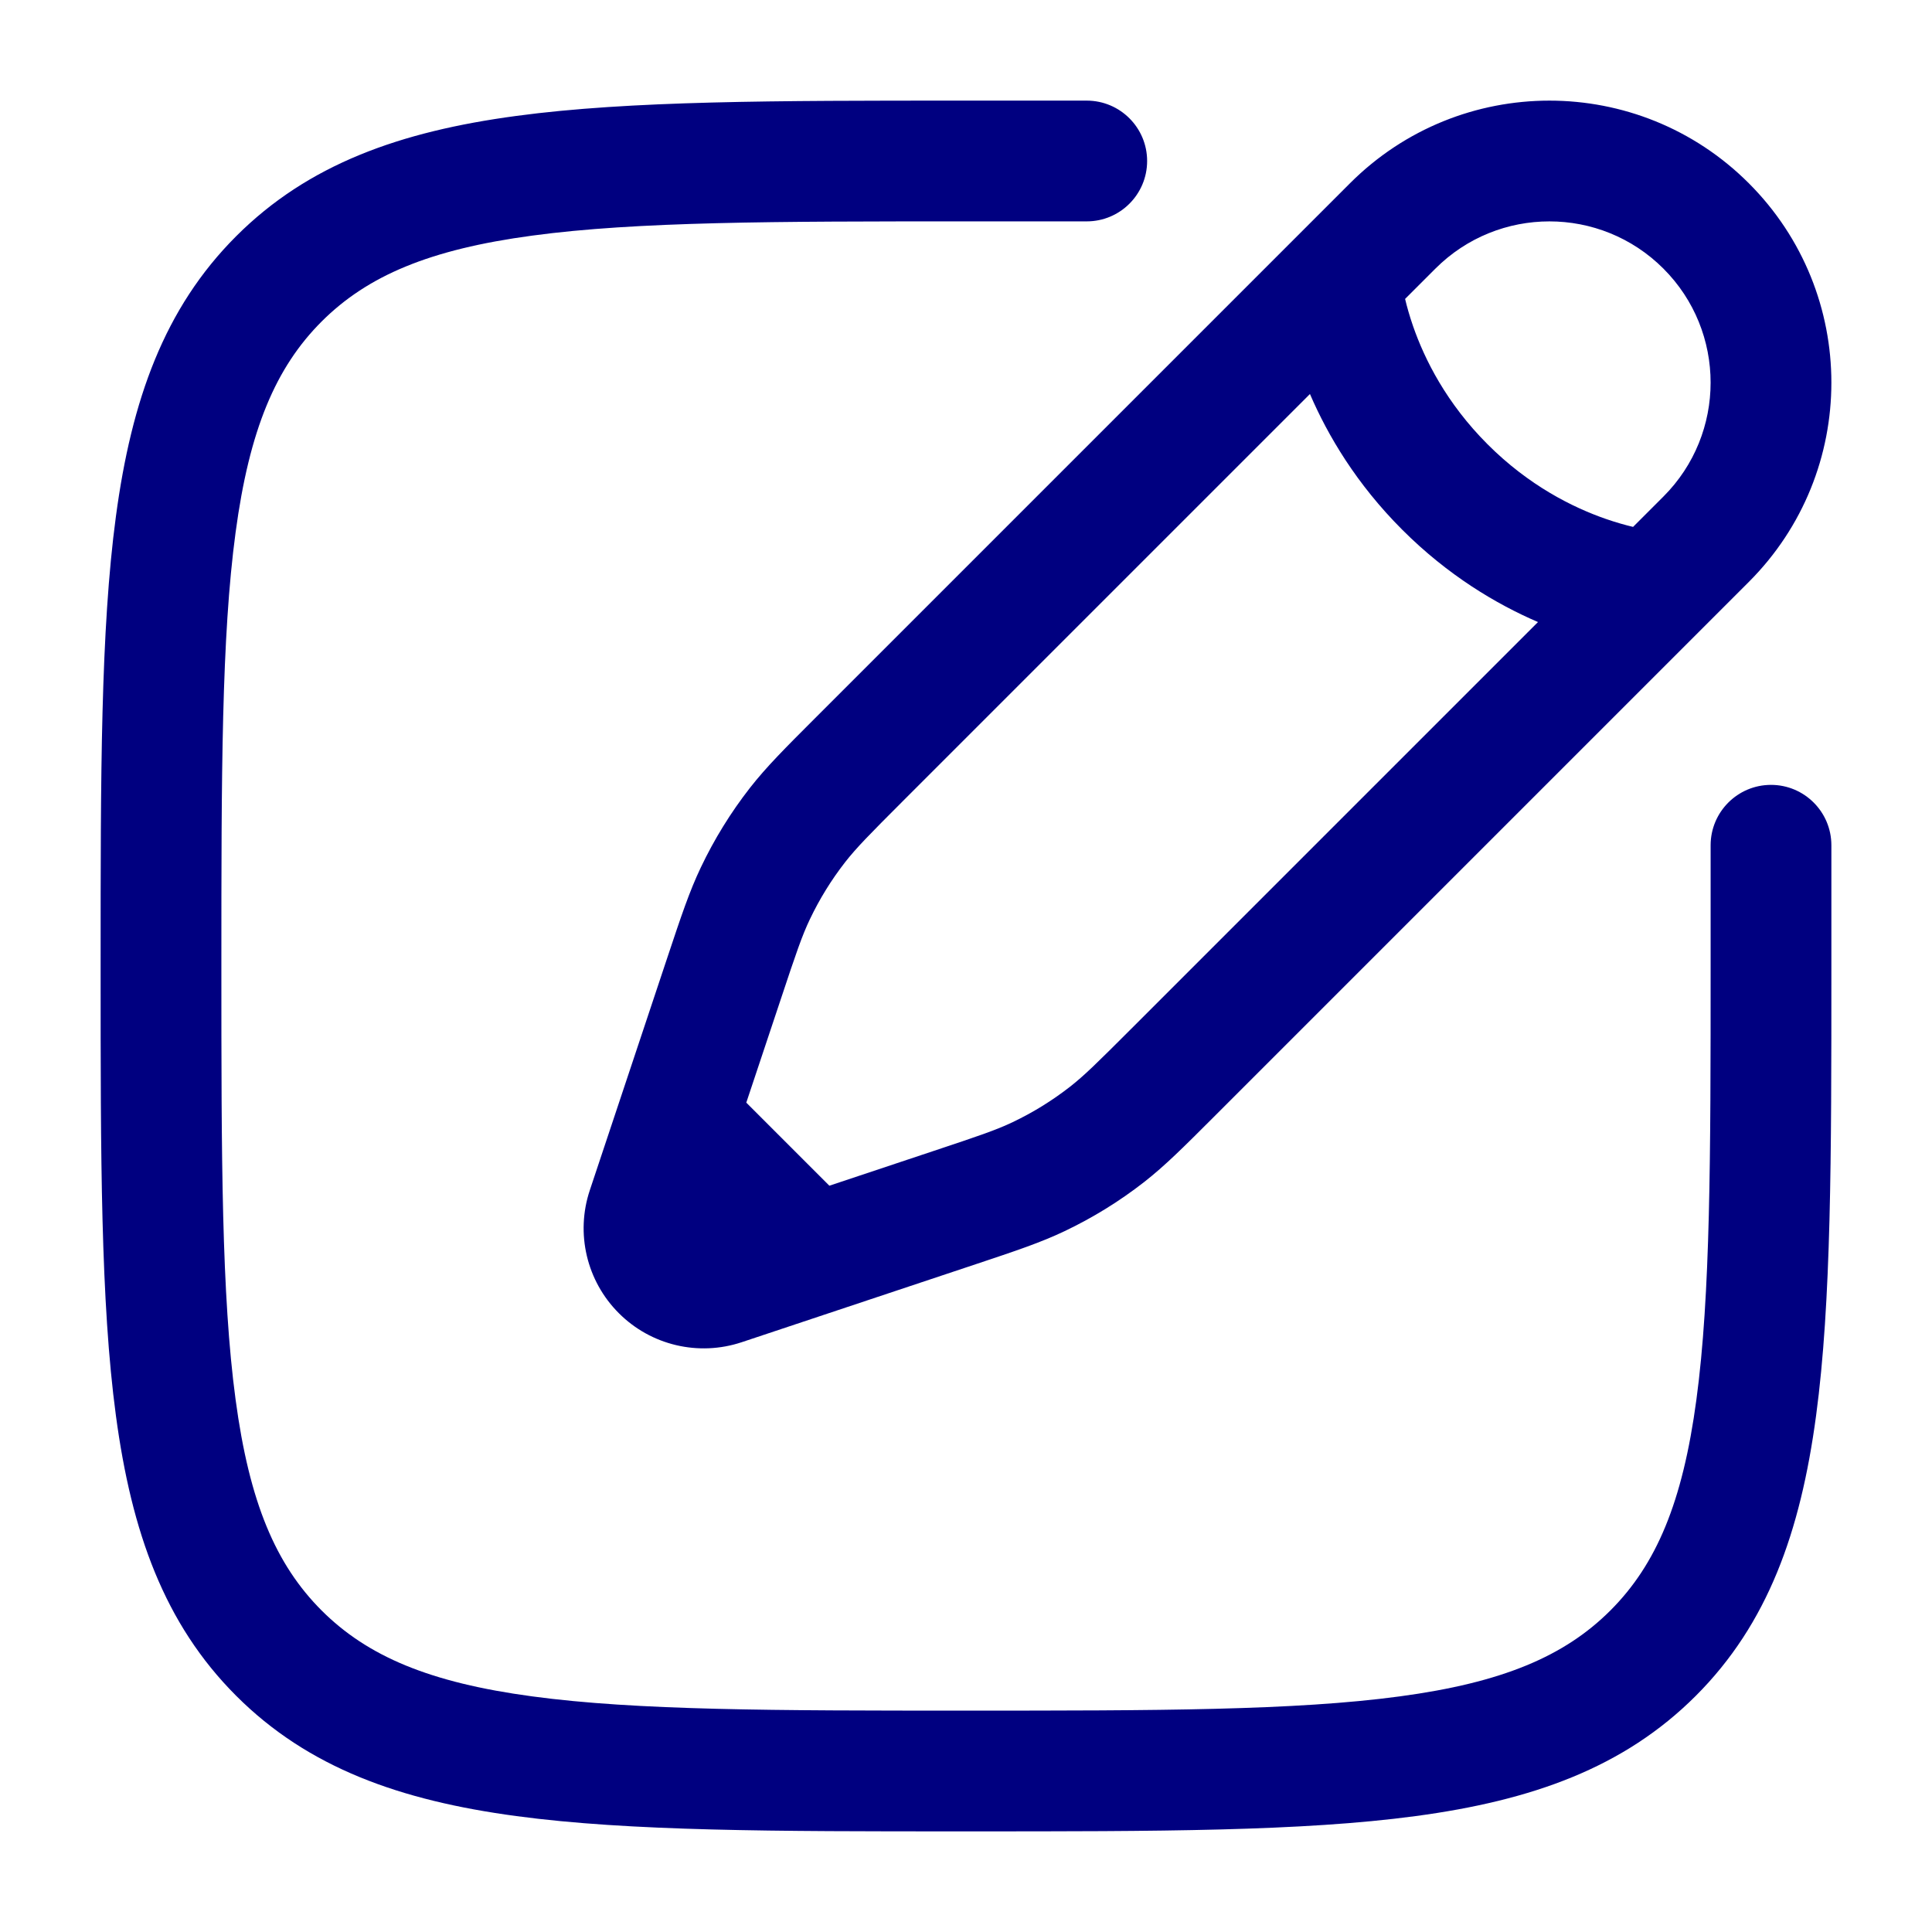
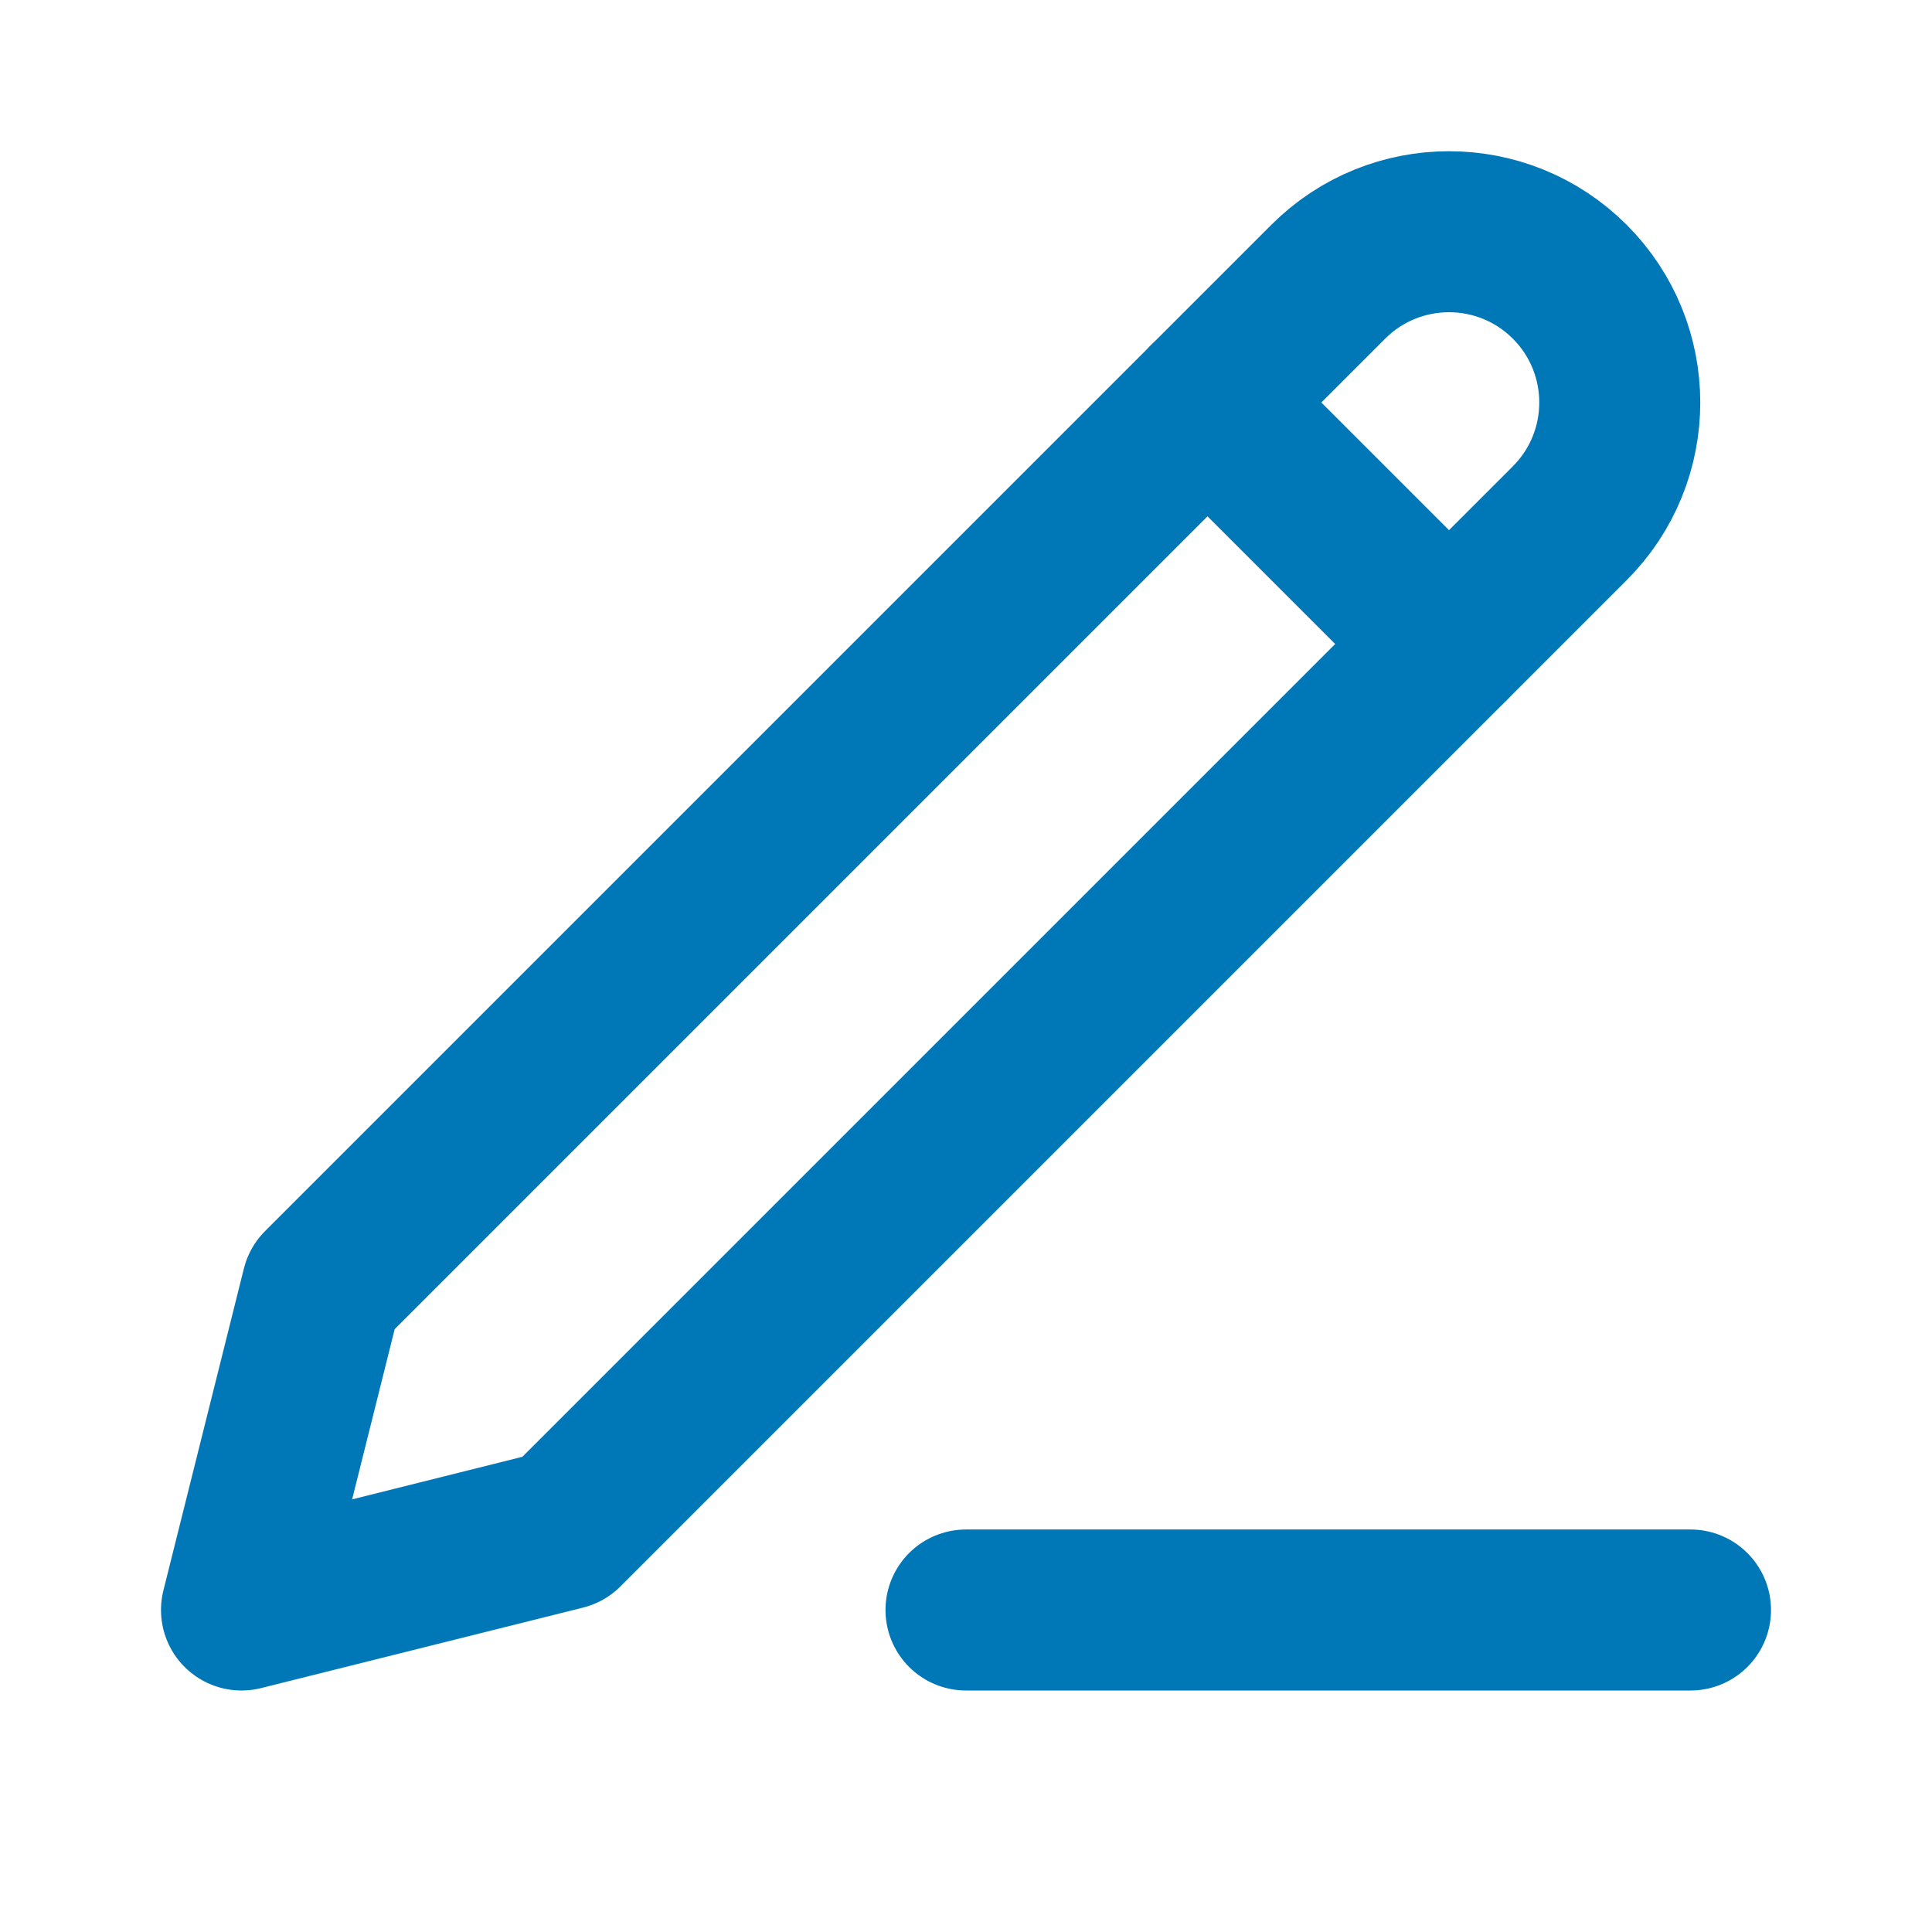
- <svg xmlns="http://www.w3.org/2000/svg" width="36" height="36" viewBox="0 0 36 36" fill="none">
-   <path fill-rule="evenodd" clip-rule="evenodd" d="M17.914 1.875H20.25C20.871 1.875 21.375 2.379 21.375 3C21.375 3.621 20.871 4.125 20.25 4.125H18C14.433 4.125 11.87 4.127 9.92 4.39C8.003 4.647 6.847 5.138 5.992 5.992C5.138 6.847 4.647 8.003 4.39 9.92C4.127 11.87 4.125 14.433 4.125 18C4.125 21.567 4.127 24.13 4.39 26.08C4.647 27.997 5.138 29.153 5.992 30.008C6.847 30.862 8.003 31.353 9.92 31.61C11.87 31.873 14.433 31.875 18 31.875C21.567 31.875 24.13 31.873 26.08 31.61C27.997 31.353 29.153 30.862 30.008 30.008C30.862 29.153 31.353 27.997 31.61 26.08C31.873 24.13 31.875 21.567 31.875 18V15.75C31.875 15.129 32.379 14.625 33 14.625C33.621 14.625 34.125 15.129 34.125 15.75V18.086C34.125 21.549 34.125 24.262 33.84 26.379C33.549 28.547 32.941 30.257 31.599 31.599C30.257 32.941 28.547 33.549 26.379 33.84C24.262 34.125 21.549 34.125 18.086 34.125H17.914C14.451 34.125 11.738 34.125 9.621 33.84C7.453 33.549 5.743 32.941 4.401 31.599C3.059 30.257 2.451 28.547 2.16 26.379C1.875 24.262 1.875 21.549 1.875 18.086V17.914C1.875 14.451 1.875 11.738 2.16 9.621C2.451 7.453 3.059 5.743 4.401 4.401C5.743 3.059 7.453 2.451 9.621 2.16C11.738 1.875 14.451 1.875 17.914 1.875ZM25.156 3.414C27.208 1.362 30.534 1.362 32.586 3.414C34.638 5.466 34.638 8.792 32.586 10.844L22.614 20.816C22.057 21.373 21.708 21.722 21.319 22.026C20.86 22.384 20.364 22.69 19.839 22.94C19.393 23.153 18.925 23.309 18.178 23.558L13.821 25.01C13.017 25.278 12.13 25.069 11.531 24.469C10.931 23.87 10.722 22.983 10.99 22.179L12.442 17.822C12.691 17.075 12.847 16.607 13.06 16.161C13.31 15.636 13.616 15.14 13.974 14.681C14.278 14.292 14.627 13.943 15.184 13.386L25.156 3.414ZM30.995 5.005C29.822 3.832 27.92 3.832 26.747 5.005L26.182 5.57C26.216 5.714 26.264 5.885 26.33 6.076C26.545 6.696 26.952 7.512 27.72 8.28C28.488 9.048 29.304 9.455 29.924 9.67C30.115 9.736 30.286 9.784 30.43 9.818L30.995 9.253C32.168 8.08 32.168 6.178 30.995 5.005ZM28.658 11.591C27.884 11.258 26.982 10.724 26.129 9.871C25.276 9.018 24.742 8.116 24.409 7.342L16.826 14.925C16.201 15.55 15.957 15.798 15.748 16.065C15.491 16.395 15.271 16.751 15.091 17.129C14.945 17.434 14.833 17.764 14.554 18.603L13.906 20.546L15.454 22.094L17.397 21.446C18.236 21.167 18.566 21.055 18.871 20.909C19.249 20.729 19.605 20.509 19.935 20.252C20.202 20.044 20.45 19.799 21.075 19.174L28.658 11.591Z" fill="#000080" />
+ <svg xmlns="http://www.w3.org/2000/svg" width="24" height="24" viewBox="0 0 24 24" fill="none" stroke="#0077b6" stroke-width="2" stroke-linecap="round" stroke-linejoin="round" class="lucide lucide-pencil-line">
+   <path d="M12 20h9" />
+   <path d="M16.5 3.5a2.12 2.12 0 0 1 3 3L7 19l-4 1 1-4Z" />
+   <path d="m15 5 3 3" />
</svg>
